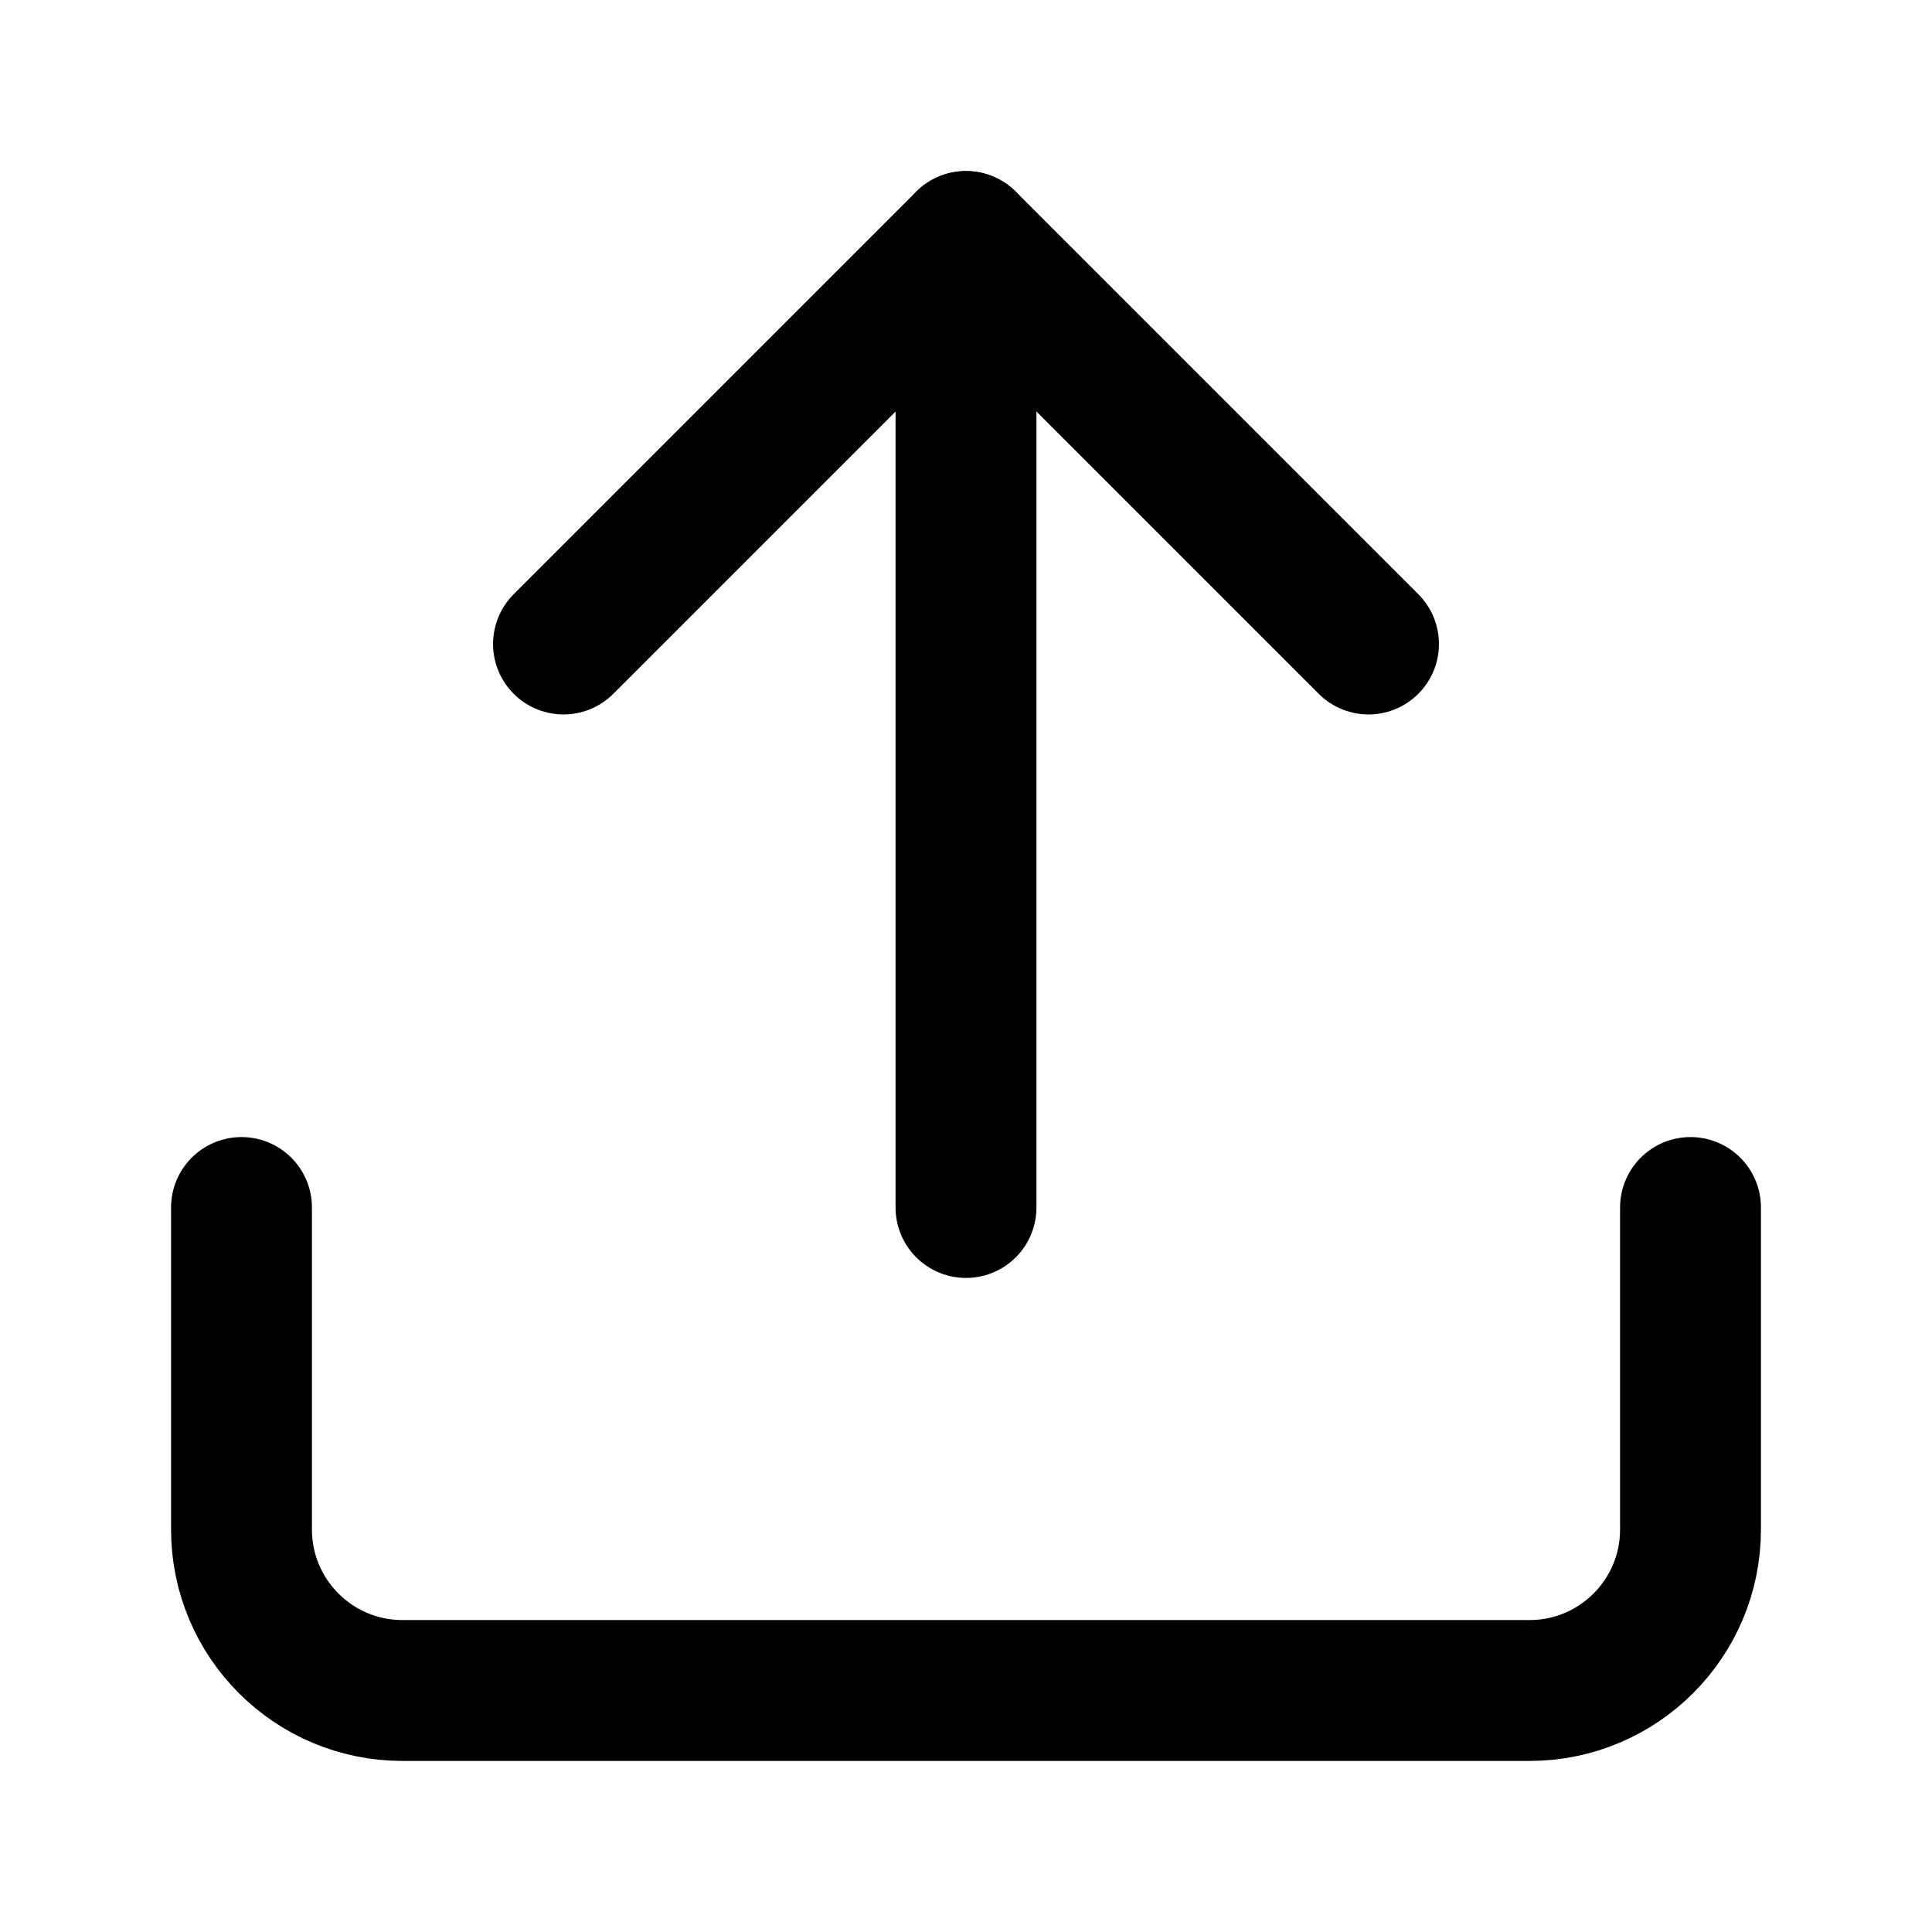
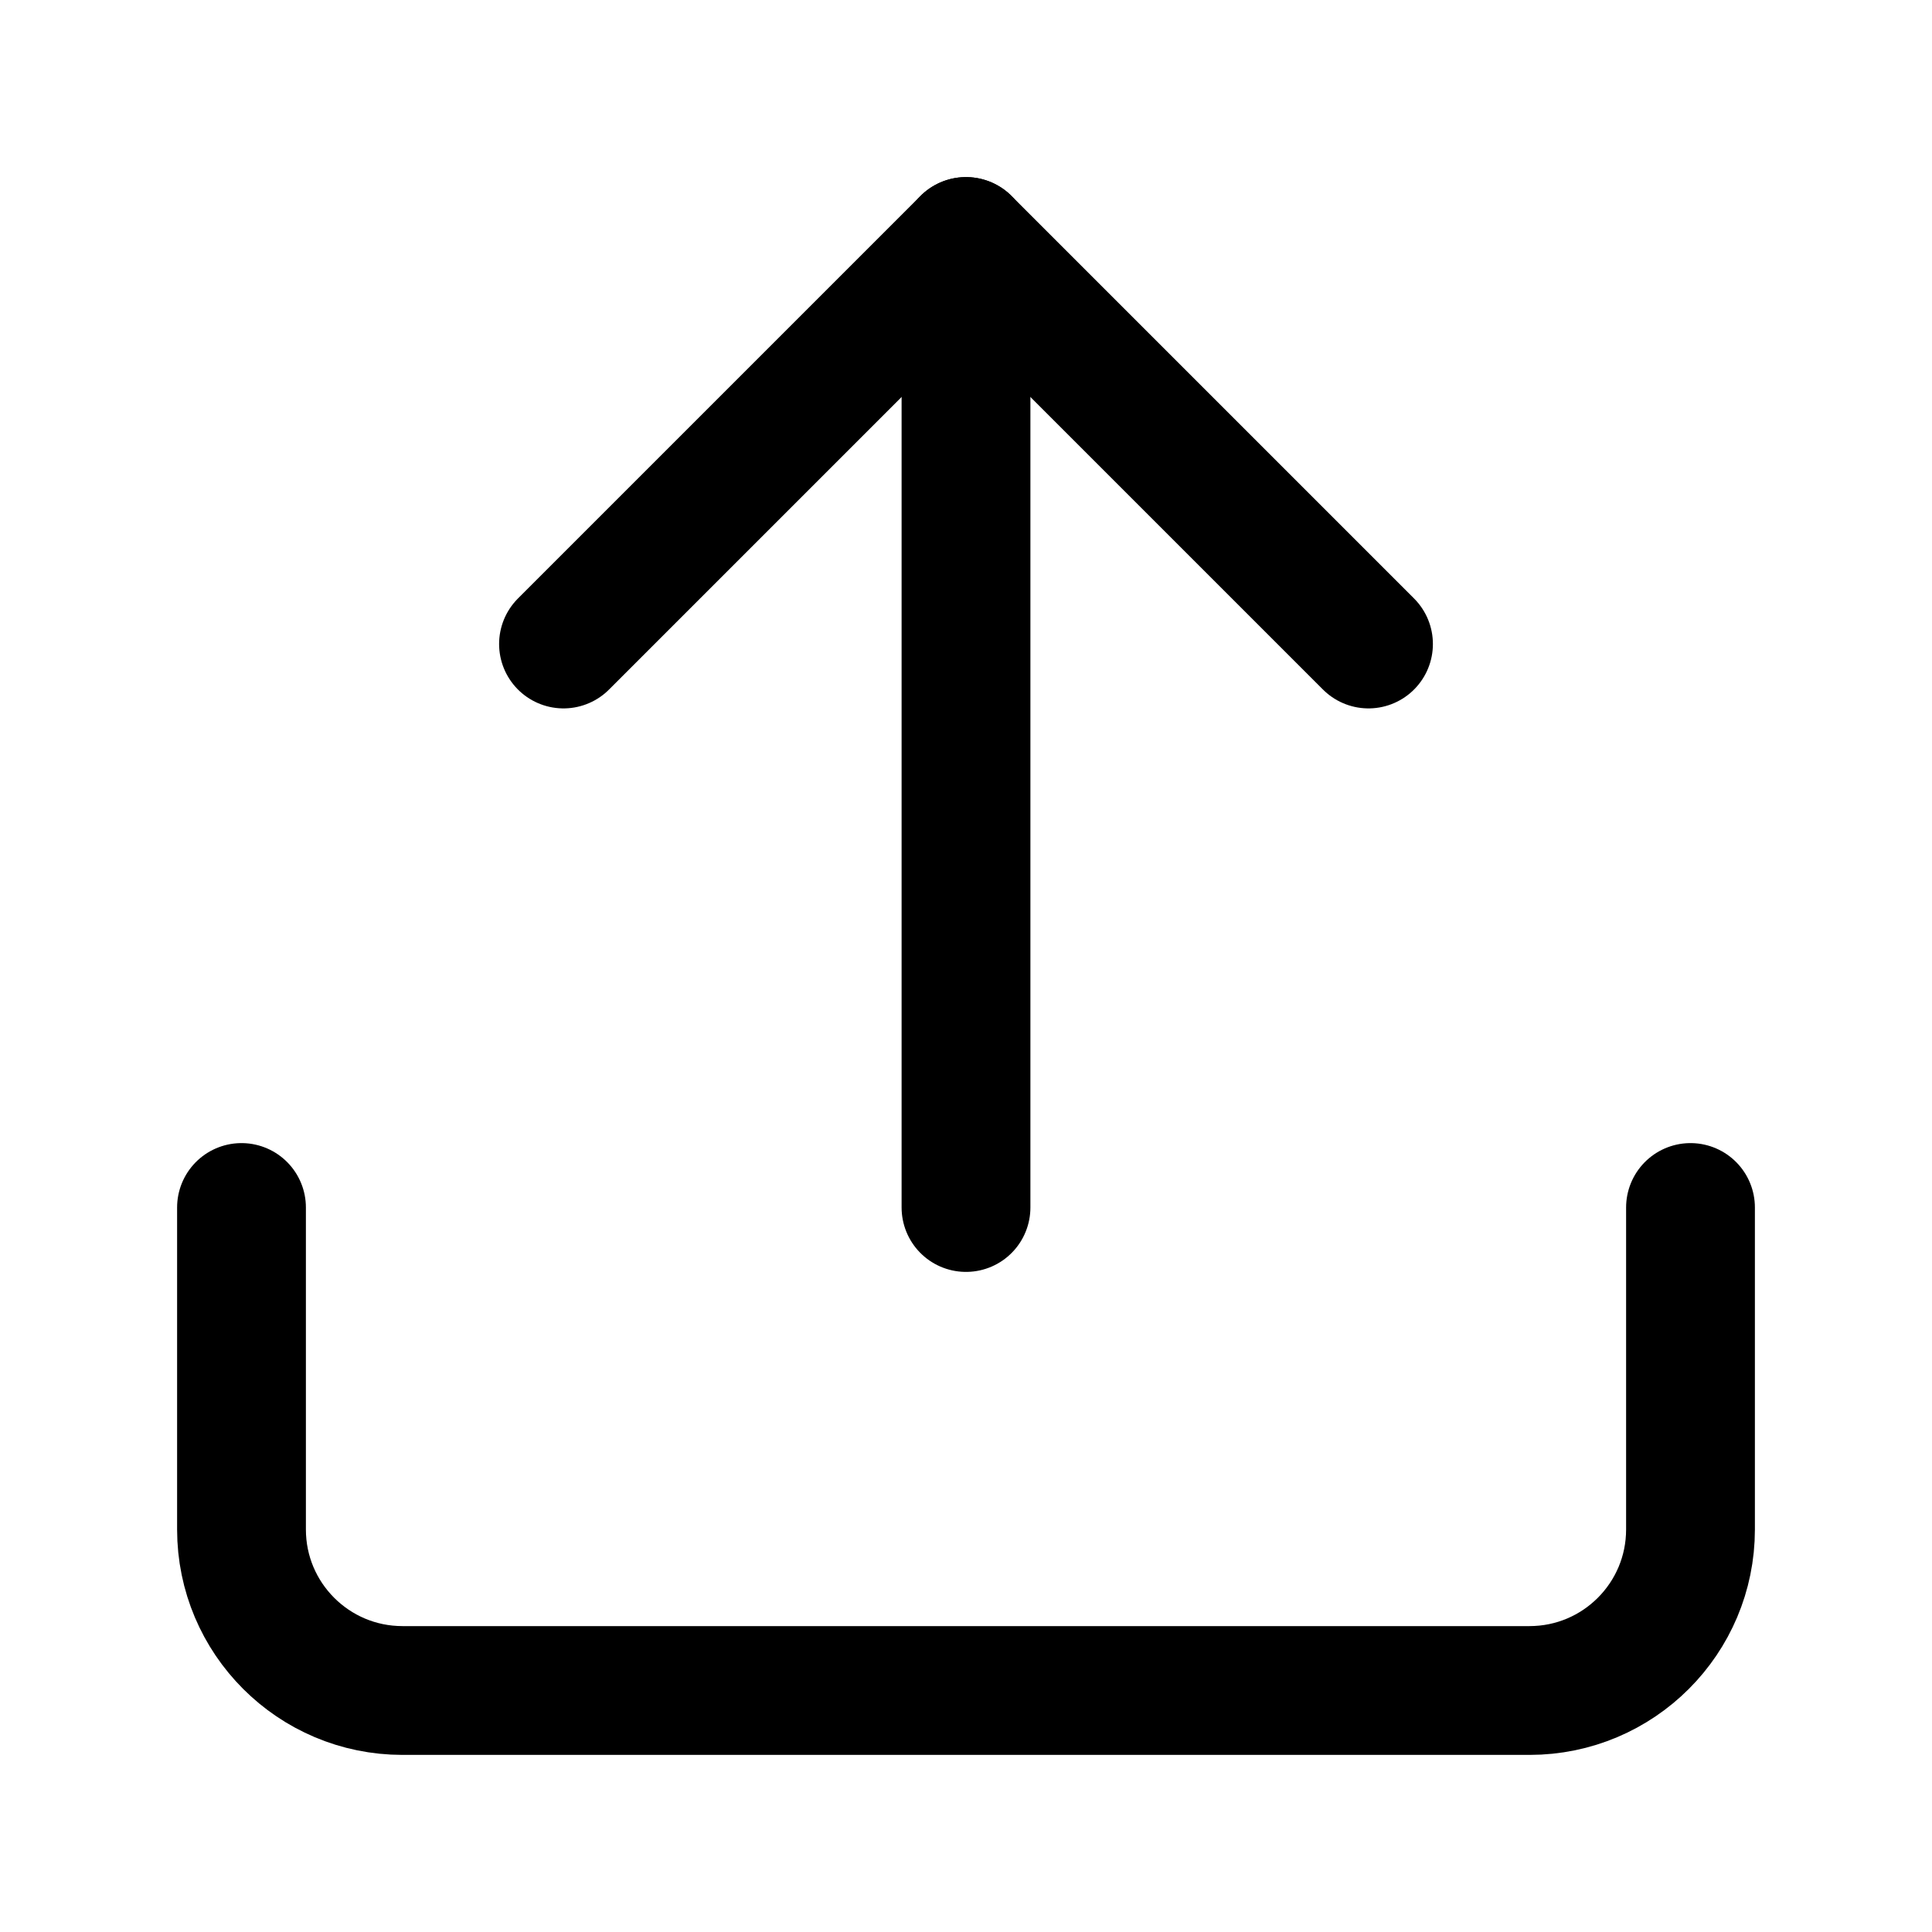
- <svg xmlns="http://www.w3.org/2000/svg" width="24" height="24" viewBox="0 0 24 24" fill="none" stroke="#000000" stroke-width="1.75" stroke-linecap="round" stroke-linejoin="round">
+ <svg xmlns="http://www.w3.org/2000/svg" width="24" height="24" viewBox="0 0 24 24" fill="none" stroke="#000000" stroke-width="1.6" stroke-linecap="round" stroke-linejoin="round">
  <path d="M12 3v12" />
  <path d="m17 8-5-5-5 5" />
  <path d="M21 15v4a2 2 0 0 1-2 2H5a2 2 0 0 1-2-2v-4" />
</svg>
